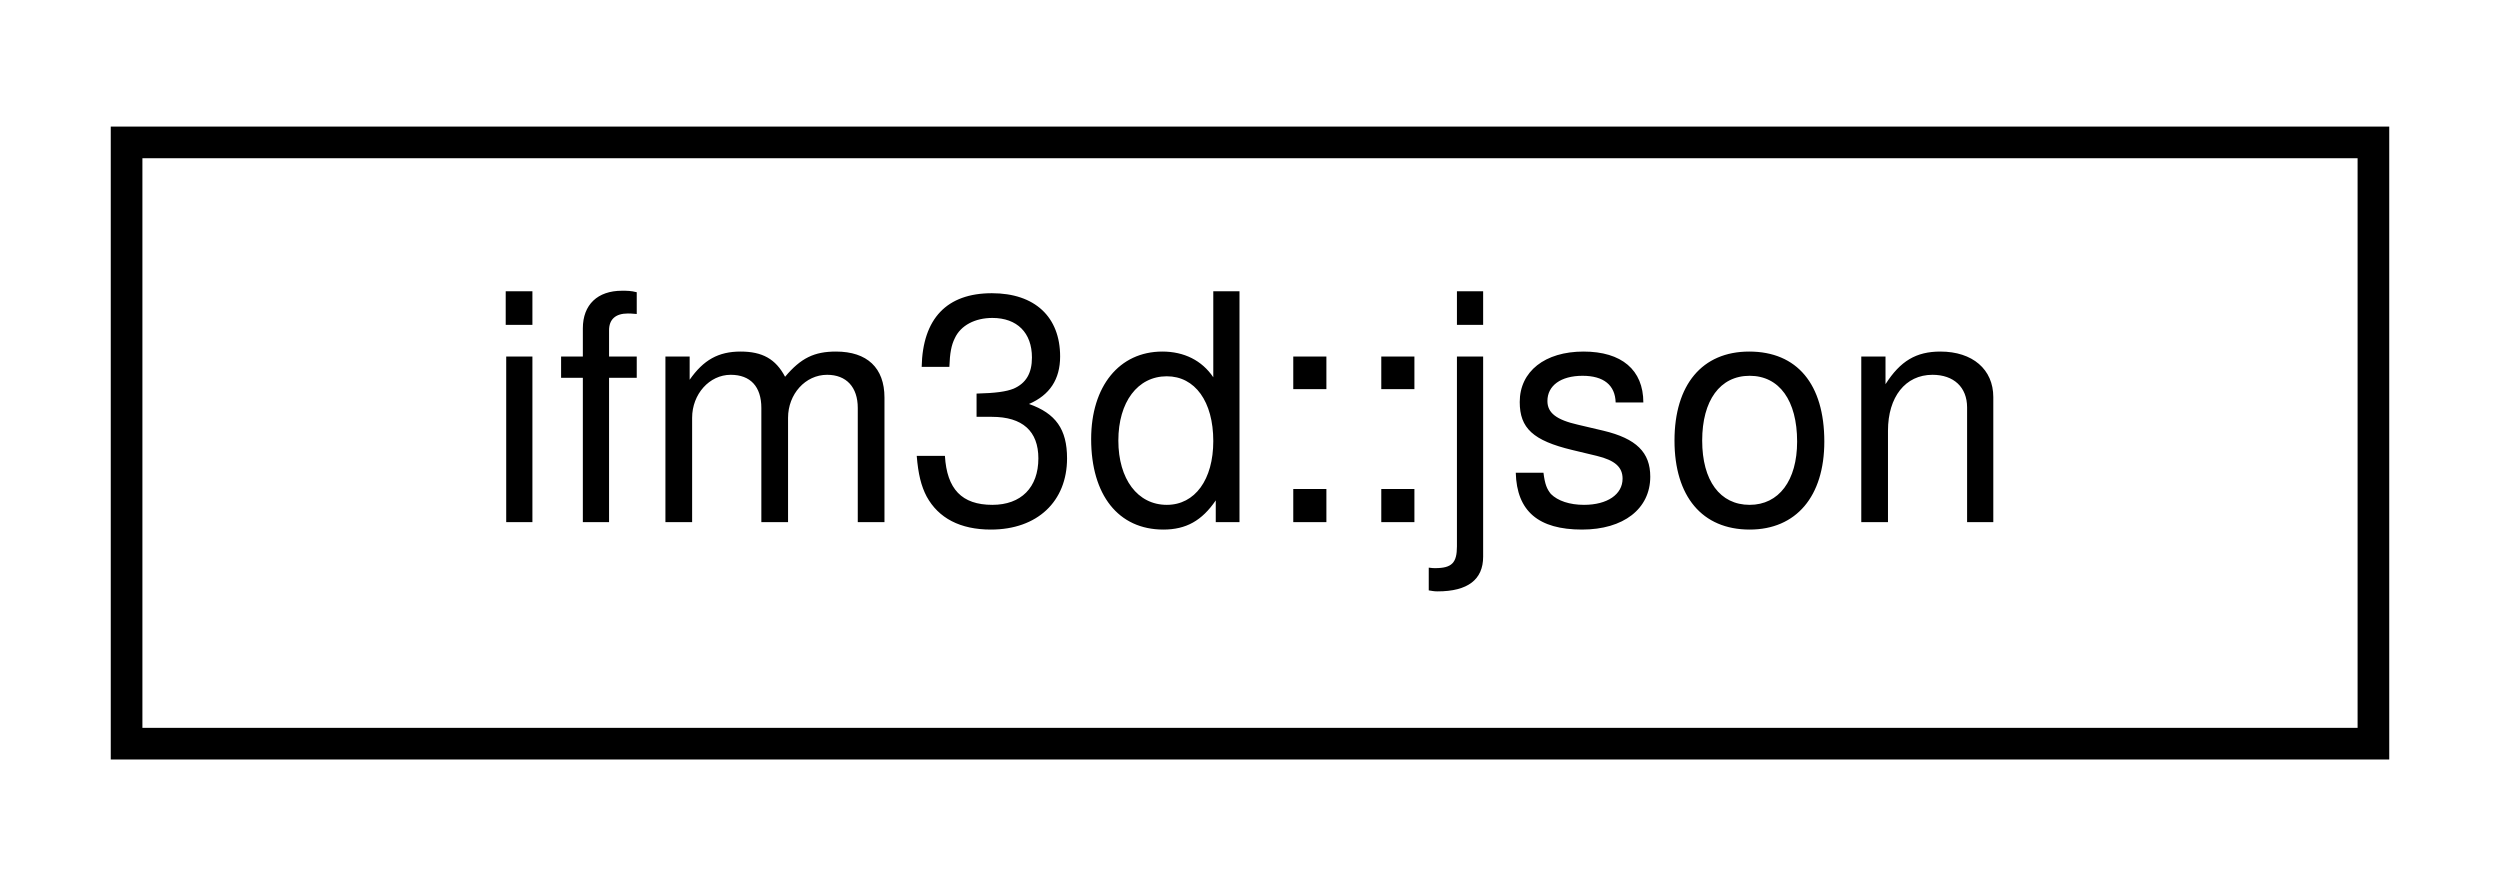
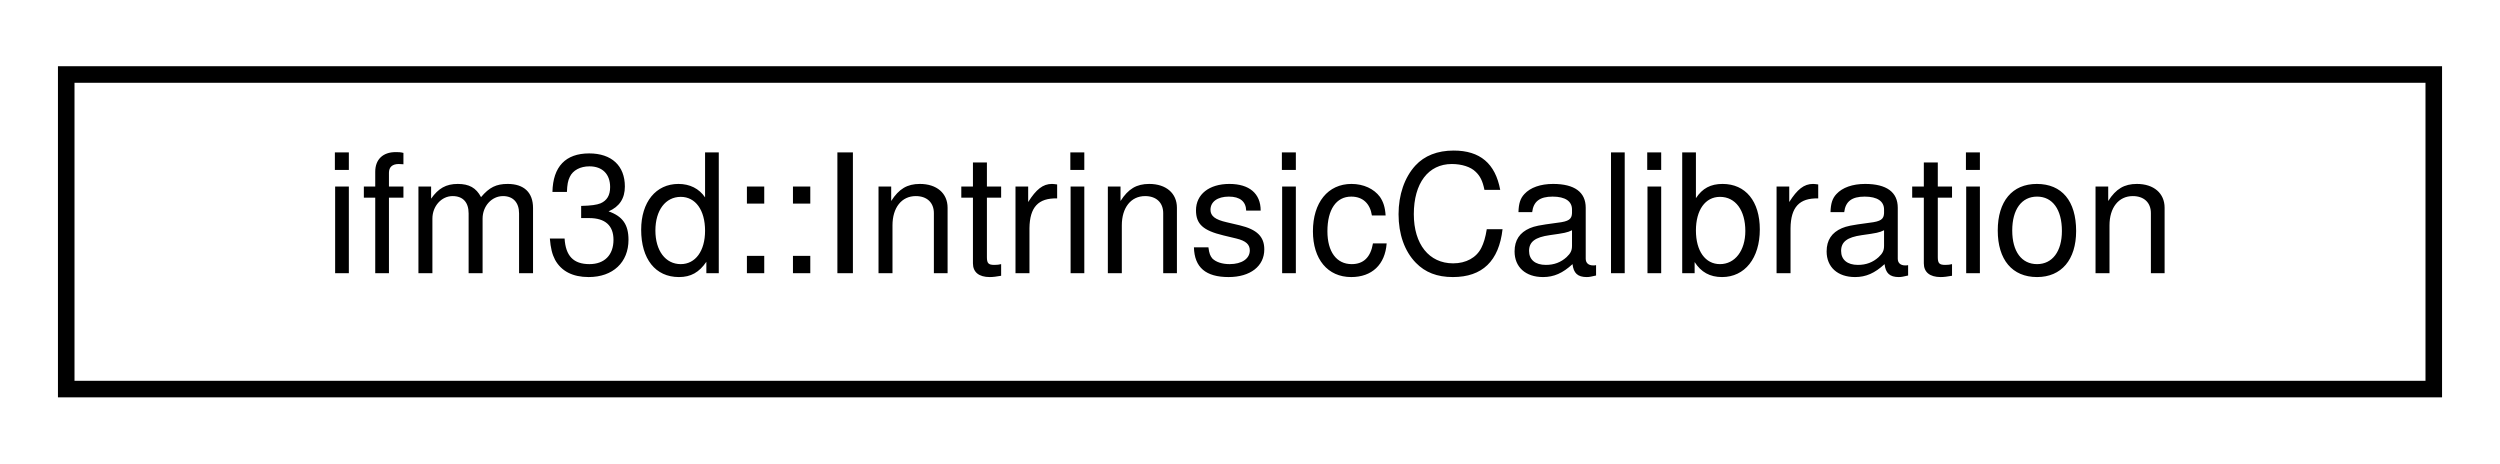
- <svg xmlns="http://www.w3.org/2000/svg" xmlns:xlink="http://www.w3.org/1999/xlink" width="79pt" height="28pt" viewBox="0.00 0.00 79.00 28.00">
+ <svg xmlns="http://www.w3.org/2000/svg" xmlns:xlink="http://www.w3.org/1999/xlink" width="151pt" height="28pt" viewBox="0.00 0.00 151.00 28.00">
  <g id="graph0" class="graph" transform="scale(1 1) rotate(0) translate(4 24)">
    <g id="node1" class="node">
      <g id="a_node1">
-         <a xlink:href="classifm3d_1_1json.html" target="_top" xlink:title=" ">
-           <polygon fill="none" stroke="black" points="0,-0.5 0,-19.5 71,-19.5 71,-0.5 0,-0.5" />
-           <text text-anchor="middle" x="35.5" y="-7.5" font-family="Helvetica,sans-Serif" font-size="10.00">ifm3d::json</text>
+         <a xlink:href="structifm3d_1_1IntrinsicCalibration.html" target="_top" xlink:title=" ">
+           <polygon fill="none" stroke="black" points="0,-0.5 0,-19.5 143,-19.5 143,-0.5 0,-0.5" />
+           <text text-anchor="middle" x="71.5" y="-7.5" font-family="Helvetica,sans-Serif" font-size="10.00">ifm3d::IntrinsicCalibration</text>
        </a>
      </g>
    </g>
  </g>
</svg>
